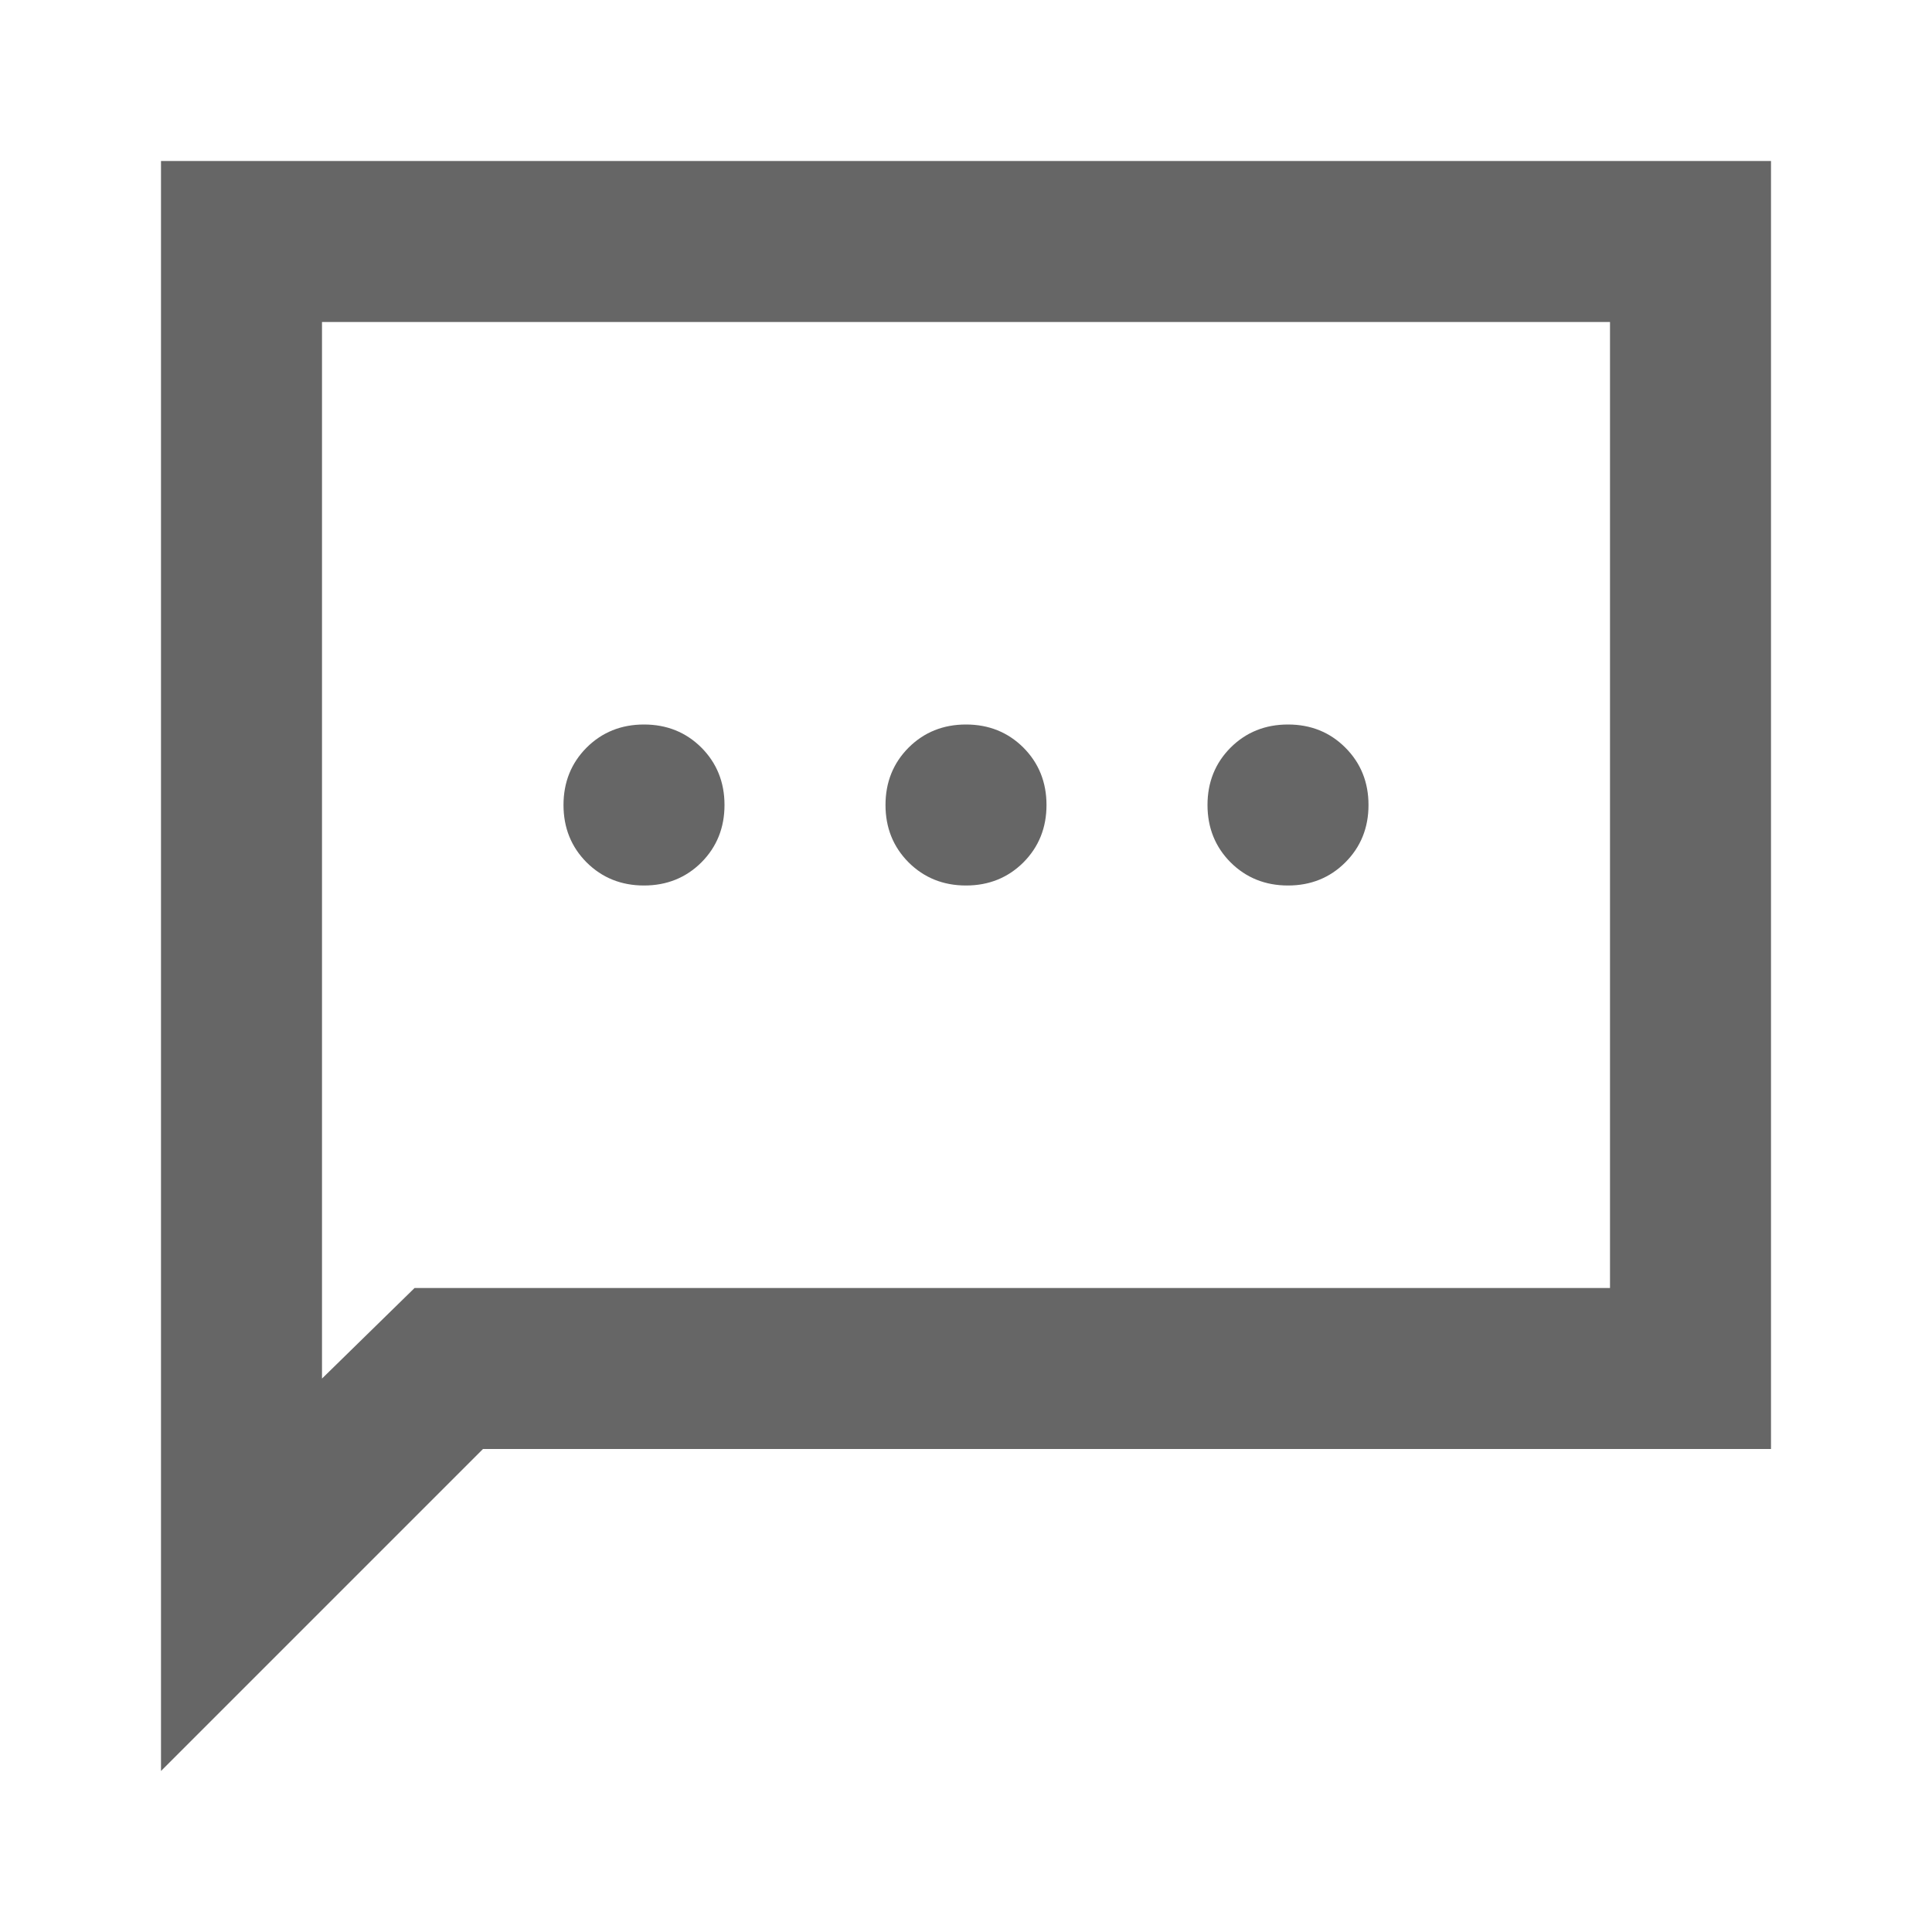
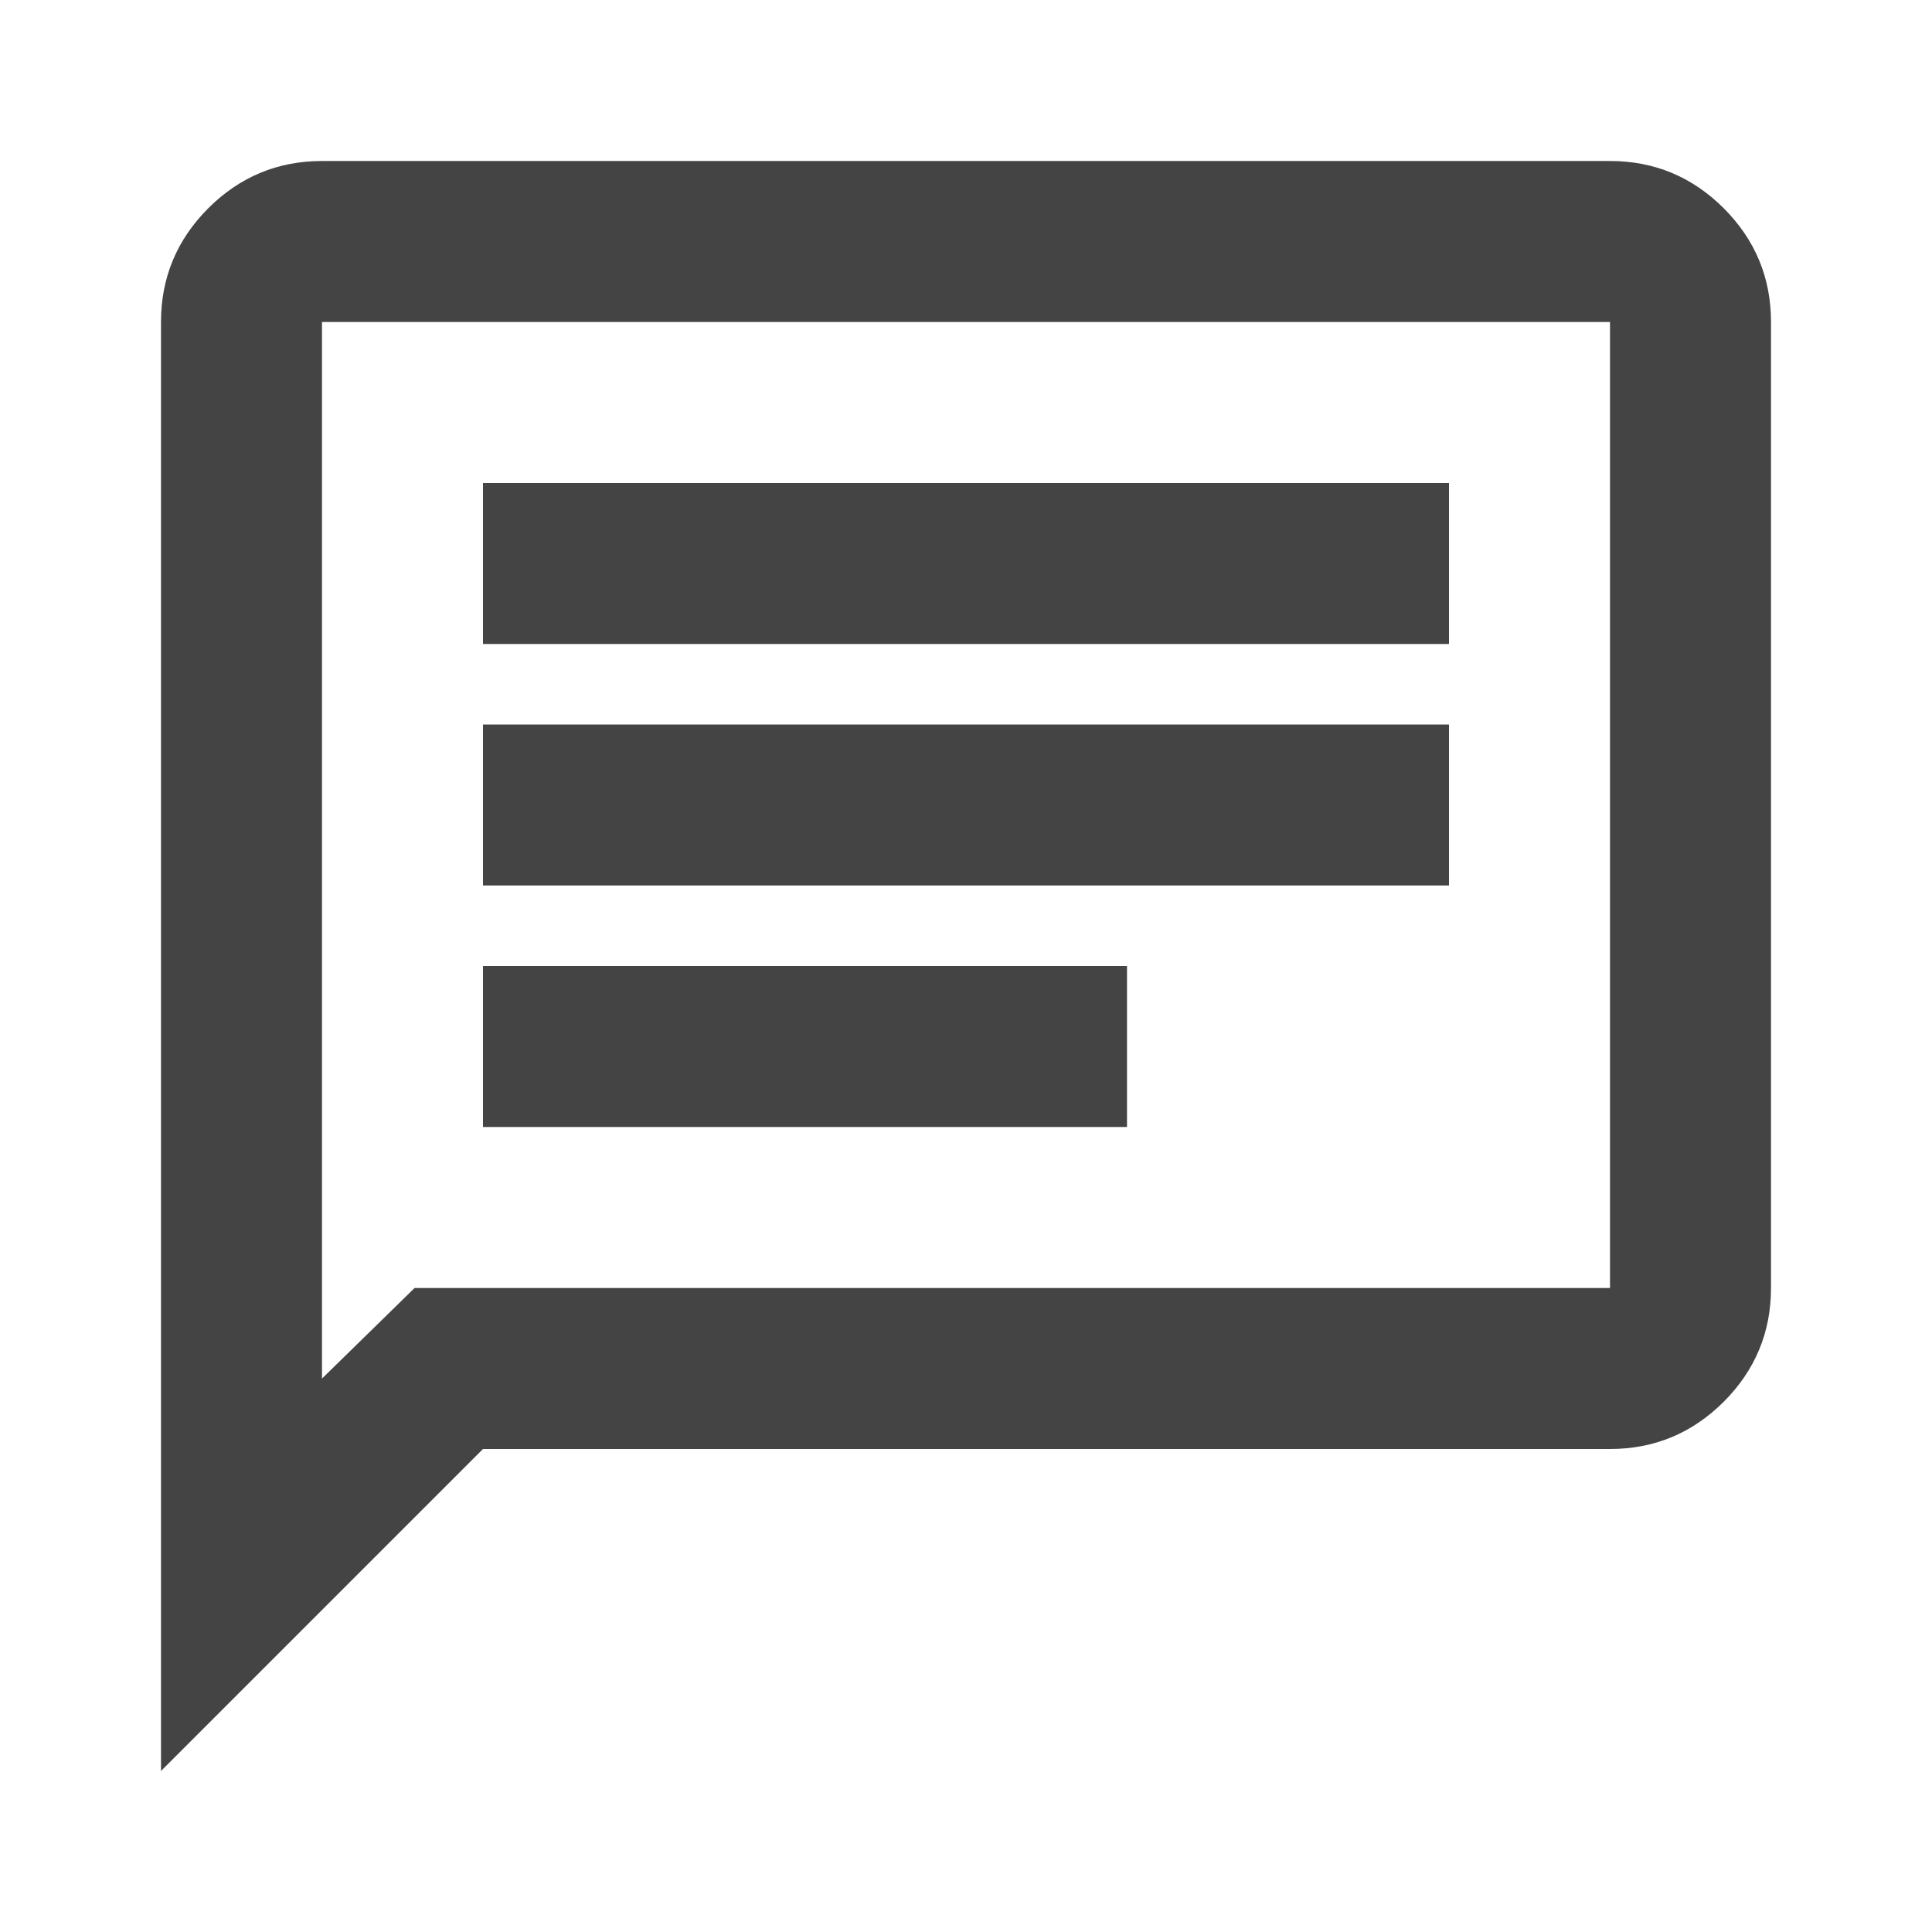
<svg xmlns="http://www.w3.org/2000/svg" width="24" height="24" viewBox="0 0 24 24" fill="none">
-   <mask id="mask0_2_147" style="mask-type:alpha" maskUnits="userSpaceOnUse" x="0" y="0" width="24" height="24">
+   <mask id="mask0_1_143" style="mask-type:alpha" maskUnits="userSpaceOnUse" x="0" y="0" width="24" height="24">
    <rect width="24" height="24" fill="#D9D9D9" />
  </mask>
-   <g mask="url(#mask0_2_147)">
-     <path d="M8 11C8.283 11 8.521 10.904 8.713 10.713C8.904 10.521 9 10.283 9 10C9 9.717 8.904 9.479 8.713 9.287C8.521 9.096 8.283 9 8 9C7.717 9 7.479 9.096 7.287 9.287C7.096 9.479 7 9.717 7 10C7 10.283 7.096 10.521 7.287 10.713C7.479 10.904 7.717 11 8 11ZM12 11C12.283 11 12.521 10.904 12.713 10.713C12.904 10.521 13 10.283 13 10C13 9.717 12.904 9.479 12.713 9.287C12.521 9.096 12.283 9 12 9C11.717 9 11.479 9.096 11.287 9.287C11.096 9.479 11 9.717 11 10C11 10.283 11.096 10.521 11.287 10.713C11.479 10.904 11.717 11 12 11ZM16 11C16.283 11 16.521 10.904 16.712 10.713C16.904 10.521 17 10.283 17 10C17 9.717 16.904 9.479 16.712 9.287C16.521 9.096 16.283 9 16 9C15.717 9 15.479 9.096 15.287 9.287C15.096 9.479 15 9.717 15 10C15 10.283 15.096 10.521 15.287 10.713C15.479 10.904 15.717 11 16 11ZM2 22V2H22V18H6L2 22ZM5.15 16H20V4H4V17.125L5.15 16Z" fill="#666666" />
+   <g mask="url(#mask0_1_143)">
+     <path d="M6 14H14V12H6V14ZM6 11H18V9H6V11ZM6 8H18V6H6V8ZM2 22V4C2 3.45 2.196 2.979 2.587 2.587C2.979 2.196 3.45 2 4 2H20C20.55 2 21.021 2.196 21.413 2.587C21.804 2.979 22 3.45 22 4V16C22 16.55 21.804 17.021 21.413 17.413C21.021 17.804 20.55 18 20 18H6L2 22ZM5.15 16H20V4H4V17.125L5.15 16Z" fill="#444444" />
  </g>
</svg>
